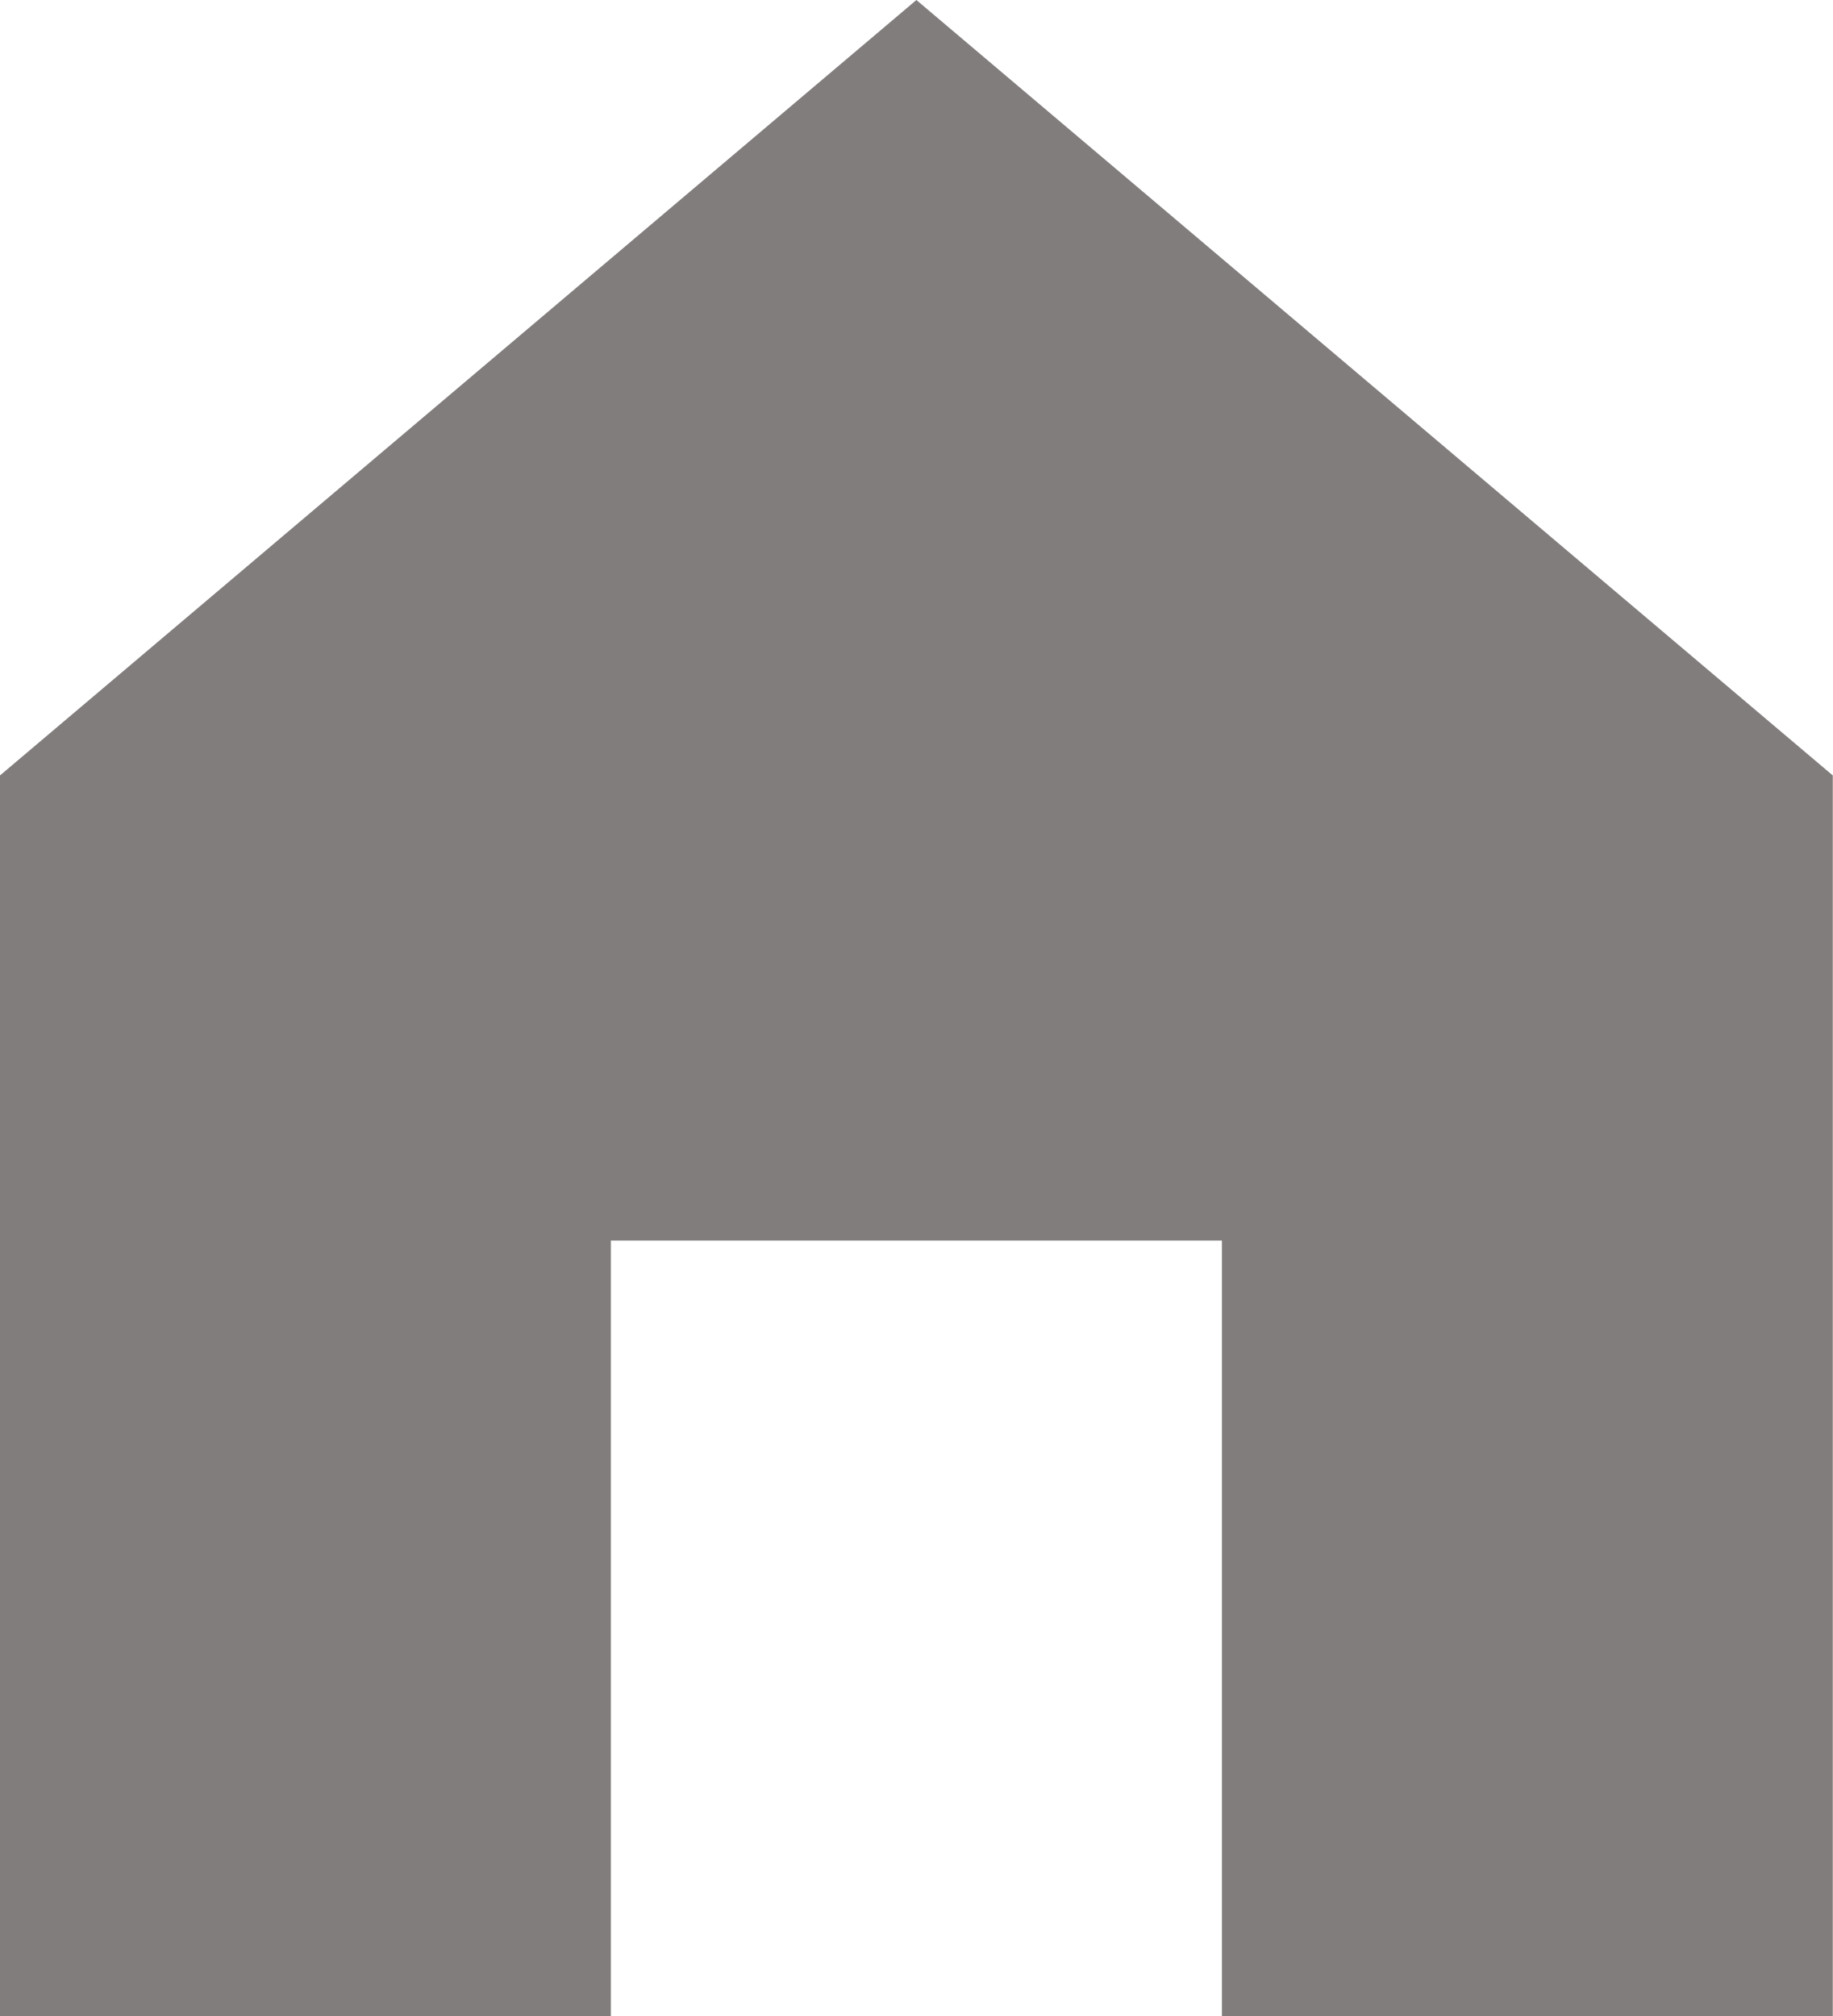
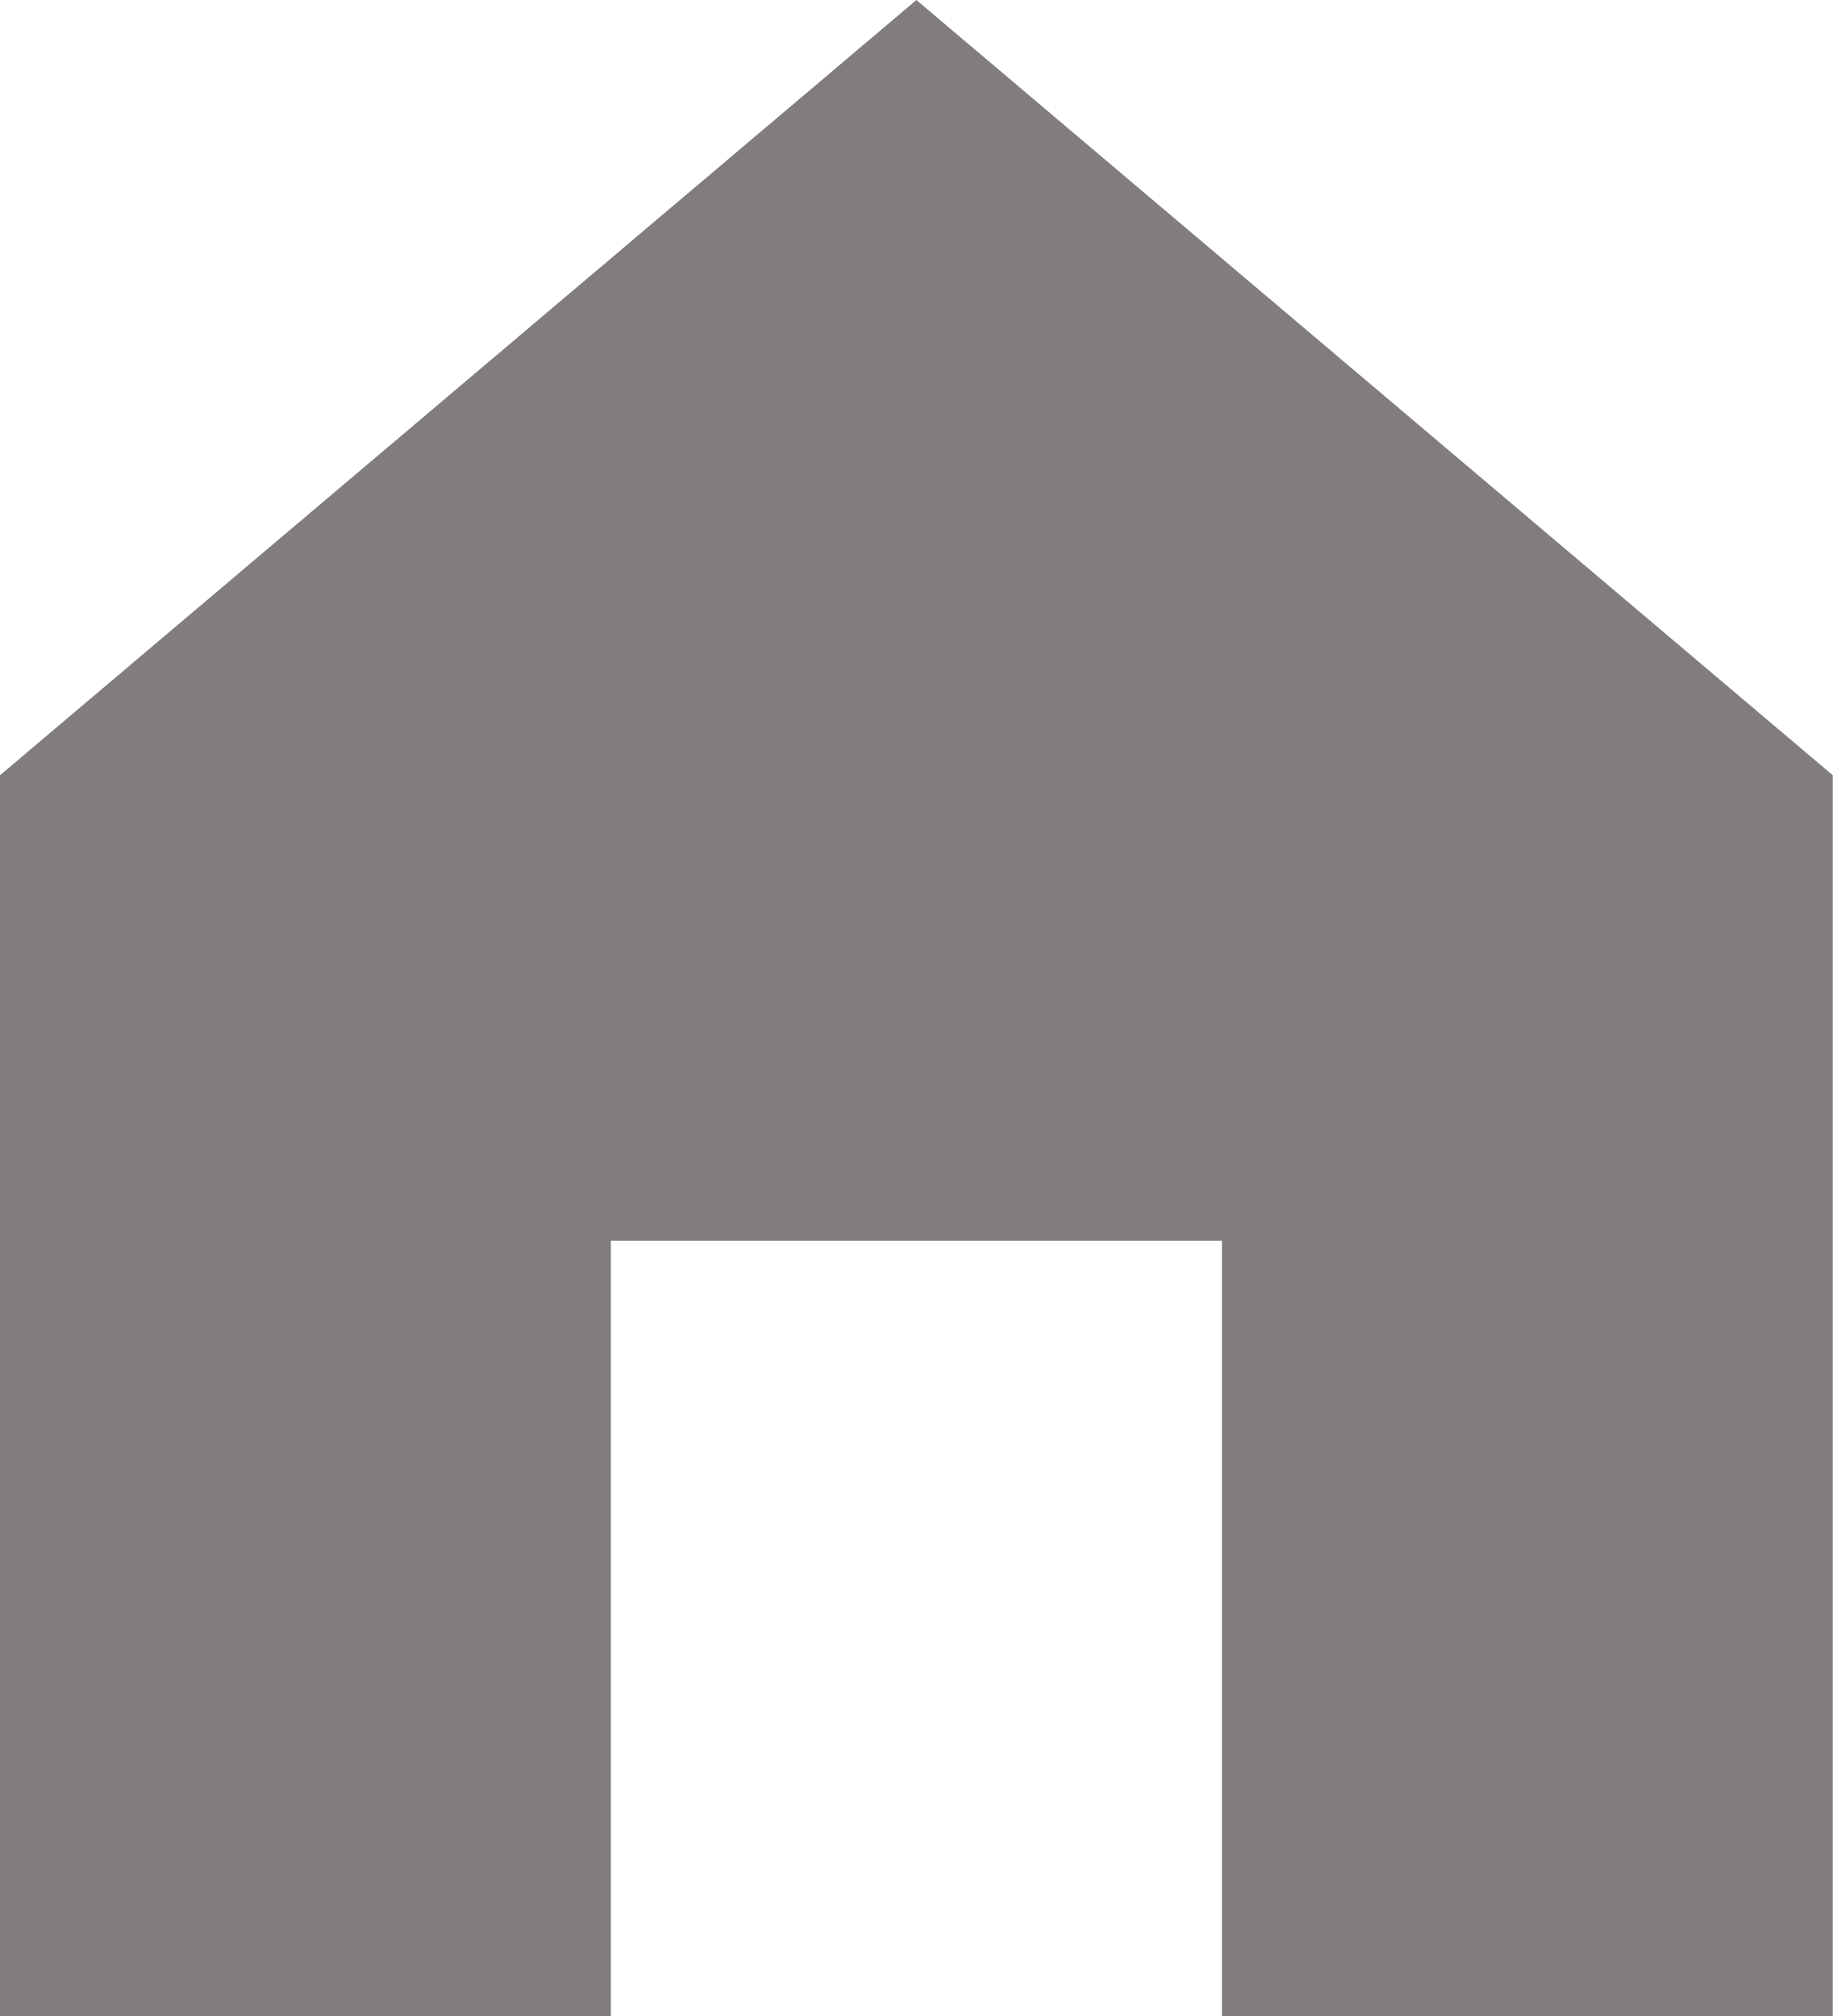
- <svg xmlns="http://www.w3.org/2000/svg" width="10px" height="11px" viewBox="0 0 10 11" version="1.1">
-   <g stroke="none" stroke-width="1" fill="none" fill-rule="evenodd">
-     <g class="breadcrumb--home-svg" transform="translate(-90, -157)" fill="#827d7d">
-       <path d="M90,161.231 L100,161.231 L100,168 L90,168 L90,161.231 Z M95,157 L100,161.231 L90,161.231 L95,157 Z M93.333,163.769 L96.667,163.769 L96.667,168 L93.333,168 L93.333,163.769 Z" id="Combined-Shape" />
-     </g>
-   </g>
+ <svg xmlns="http://www.w3.org/2000/svg" viewBox="0 0 10 11">
+   <path d="M0 4.23h10V11H0V4.23zM5 0l5 4.23H0L5 0zM3.333 6.77h3.334V11H3.333V6.77z" class="breadcrumb--home-svg" fill="#827d7d" fill-rule="evenodd" />
</svg>
